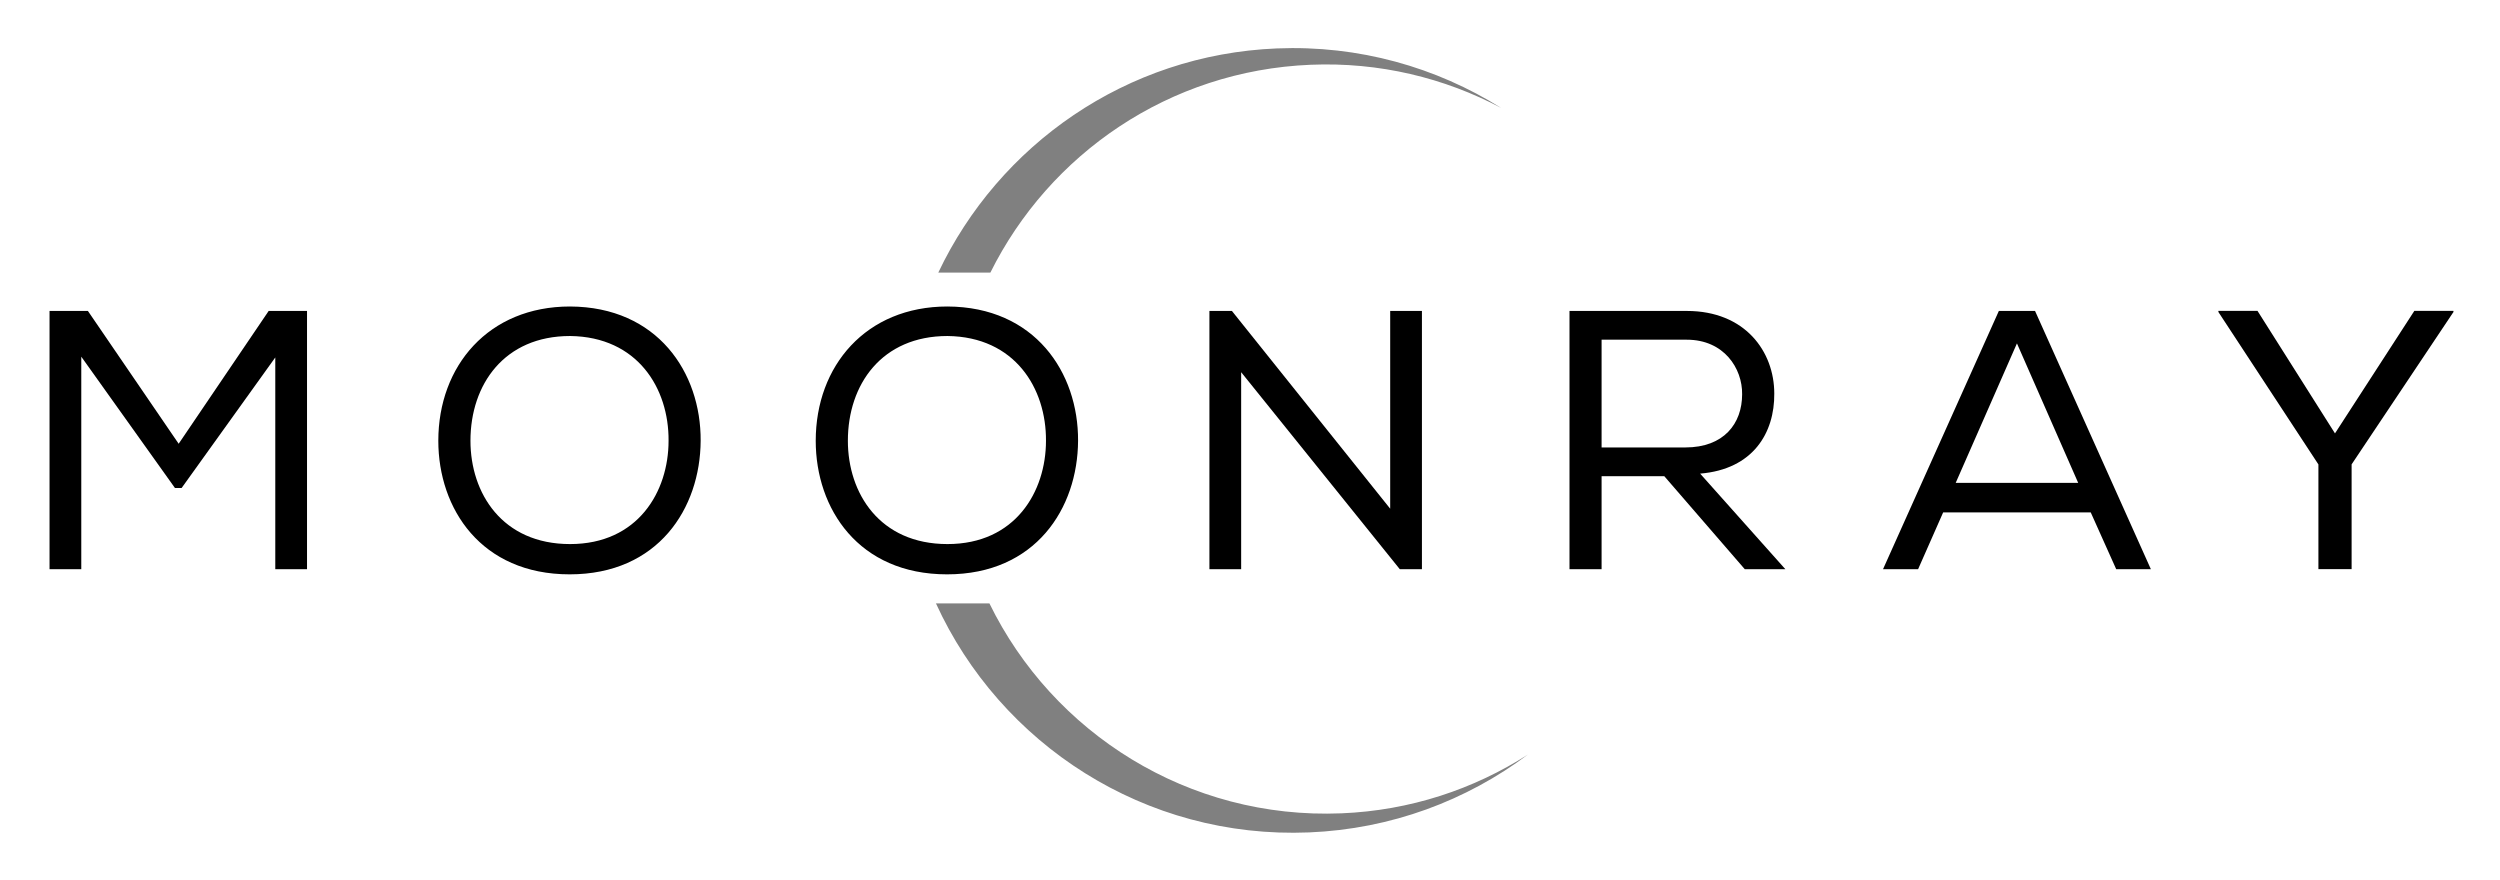
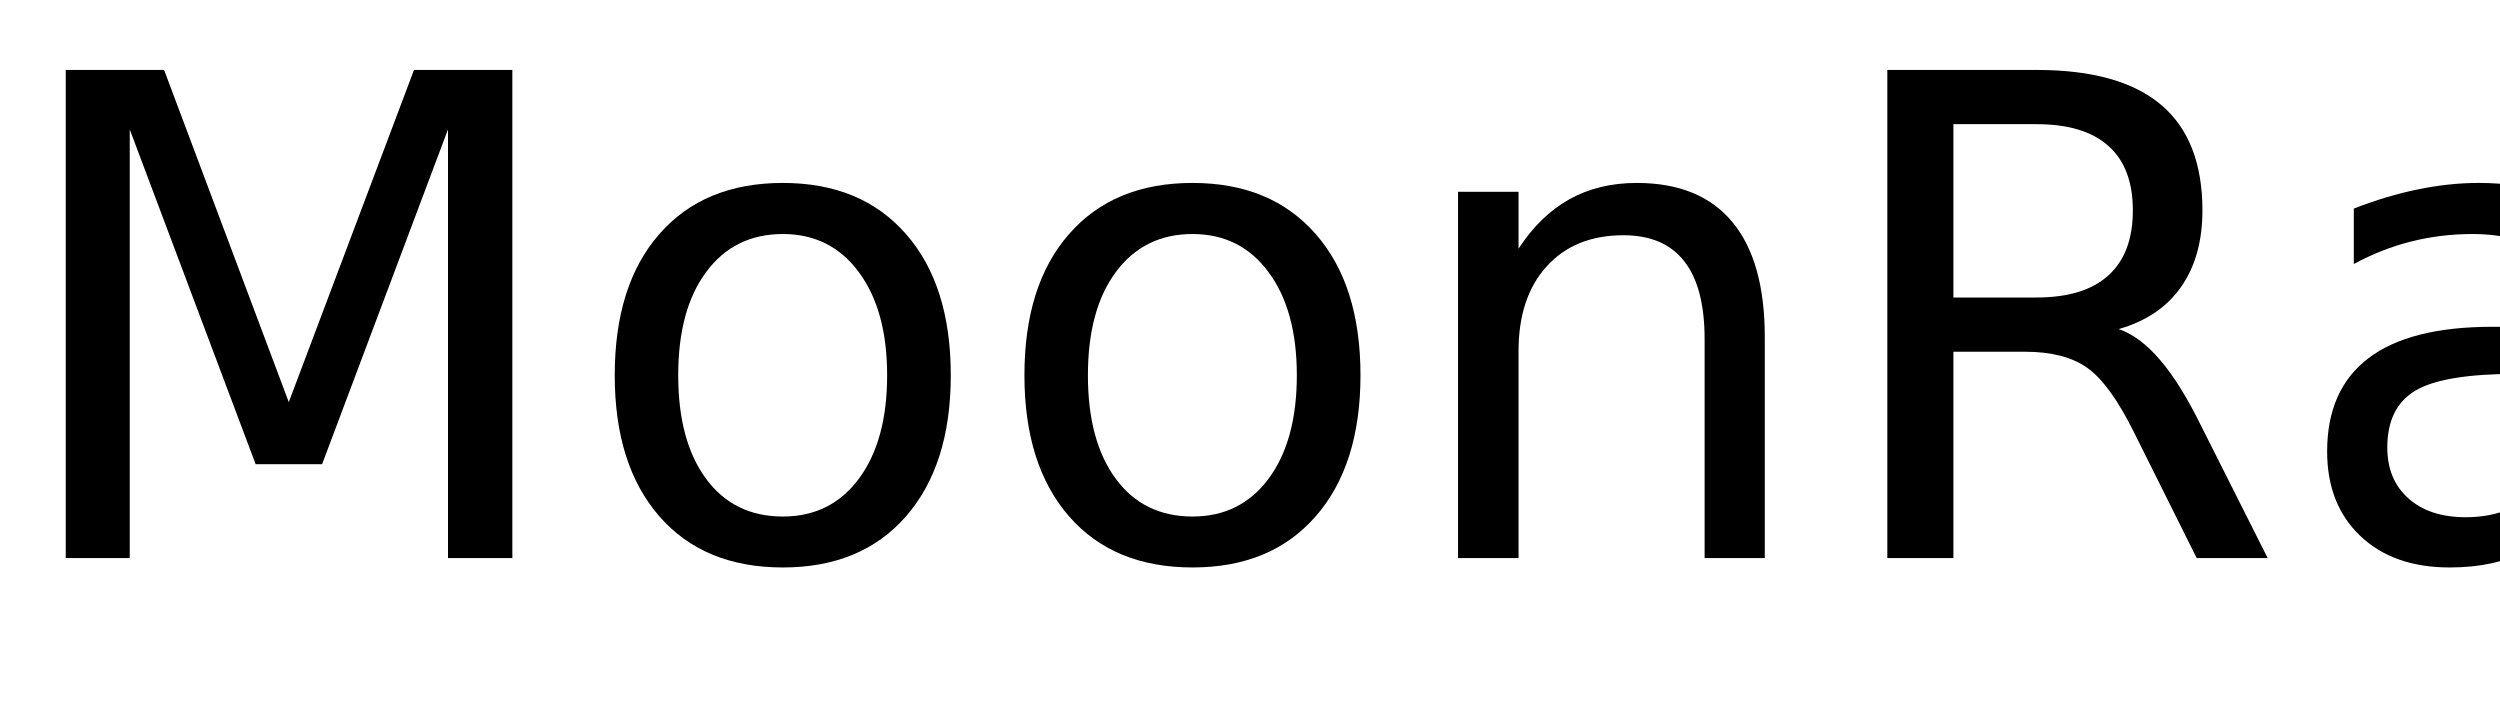
- <svg xmlns="http://www.w3.org/2000/svg" role="img" viewBox="469.29 308.79 426.92 150.17">
-   <style>svg {enable-background:new 0 0 1366 768}</style>
-   <style id="style9" type="text/css">.st0{display:none}.st1{display:inline}.st2{fill:#000}.st3{fill:gray}</style>
-   <g id="Layer_1" class="st0">
-     <g id="g35" class="st1">
-       <path id="path13" d="M517.69 364.99c3.71 19.12 7.43 38.23 11.13 57.31.17.85-.33 1.71-1.16 1.96-4.01 1.21-5.65-.31-6.35-4.53-1.9-11.4-4.25-22.73-6.81-36.13-6.27 14.43-11.84 27.24-17.82 41.01-.38.86-1.61.86-1.99 0-6.25-14.27-12.09-27.62-17.96-41.02-2.18 11.89-4.57 23.75-6.54 35.68-.71 4.31-2.33 6.32-6.55 5.09-.84-.24-1.35-1.11-1.18-1.97 3.73-19.1 7.46-38.24 11.2-57.38.2-1.04 1.63-1.19 2.04-.22 6.47 15.13 12.95 30.29 19.97 46.73 7.02-16.42 13.51-31.61 19.98-46.76.41-.96 1.84-.81 2.04.23z" class="st2" />
-       <path id="path15" d="M536.04 394.28c.02-17.87 14.6-32.07 32.7-31.86 18 .21 32.19 14.09 32.38 31.66.19 17.6-14.51 32.21-32.51 32.32-17.88.12-32.59-14.39-32.57-32.12zm32.6-25.02c-13.89-.1-25.17 11.11-25.21 25.05-.04 13.47 11.09 24.89 24.56 25.22 13.69.33 25.29-11.03 25.42-24.89.13-14.14-10.75-25.28-24.77-25.38z" class="st2" />
-       <path id="path17" d="M731.8 365.36v44.66c-14.43-15.67-28.8-31.28-44.56-48.4 0 13.05.15 32.22.05 47.34 2.95 4.3 5.32 9.03 7.03 14.06v-43.75c15.13 16.31 29.12 31.39 44.04 47.48v-61.39c0-.62-.5-1.12-1.12-1.12h-4.31c-.63 0-1.13.5-1.13 1.12z" class="st2" />
-       <g id="g25">
-         <g id="g23">
-           <path id="path21" d="M639.91 383.99c11.58 0 22.35 3.44 31.37 9.33 3.49-5.3 5.53-11.64 5.53-18.46 0-18.56-15.05-33.61-33.61-33.61s-33.61 15.05-33.61 33.61c0 5.63 1.39 10.94 3.84 15.6 7.92-4.12 16.92-6.47 26.48-6.47z" class="st2" />
-         </g>
+ <svg xmlns="http://www.w3.org/2000/svg" xmlns:xlink="http://www.w3.org/1999/xlink" width="224" height="65" viewBox="0 0 224 65">
+   <defs>
+     <g>
+       <g id="glyph-0-0">
+         <path d="M 5.891 -43.734 L 14.703 -43.734 L 25.875 -13.969 L 37.094 -43.734 L 45.906 -43.734 L 45.906 0 L 40.141 0 L 40.141 -38.406 L 28.859 -8.406 L 22.906 -8.406 L 11.625 -38.406 L 11.625 0 L 5.891 0 Z M 5.891 -43.734 " />
      </g>
-       <g id="g33">
-         <path id="path27" d="M751.52 366.88c0-.87.7-1.66 1.66-1.66h22.64c10.49 0 19.06 8.22 19.06 18.62 0 8.04-5.33 14.77-12.94 17.83l11.98 22.2c.61 1.14 0 2.54-1.49 2.54h-4.46c-.79 0-1.22-.44-1.4-.79l-11.63-23.16h-16.7v22.29c0 .87-.79 1.66-1.66 1.66h-3.41c-.96 0-1.66-.79-1.66-1.66v-57.87zm23.86 29.8c6.73 0 12.59-5.59 12.59-12.76 0-6.64-5.86-12.33-12.59-12.33h-16.96v25.09h16.96z" class="st2" />
-         <path id="path29" d="M858.49 424.13l-26.4-58.83c-.26-.52-.7-.96-1.49-.96h-.87c-.79 0-1.22.44-1.49.96l-26.57 58.83c-.52 1.14.17 2.27 1.49 2.27h3.5c.79 0 1.31-.52 1.49-.96l6.38-14.42 15.21-34.09h.7c4.28 9.53 10.84 24.56 15.12 34.09l6.47 14.42c.17.44.7.96 1.49.96h3.5c1.29 0 1.99-1.13 1.47-2.27z" class="st2" />
-         <path id="path31" d="M875.25 396.95l-21.07-29.2c-.7-1.14 0-2.53 1.4-2.53h4.11c.61 0 1.14.44 1.4.79l17.66 24.39L896.4 366c.26-.35.79-.79 1.4-.79h4.11c1.4 0 2.1 1.4 1.4 2.53l-21.33 29.11v27.88c0 .87-.79 1.66-1.66 1.66h-3.41c-.96 0-1.66-.79-1.66-1.66v-27.78z" class="st2" />
+       <g id="glyph-0-1">
+         <path d="M 18.375 -29.031 C 15.477 -29.031 13.191 -27.898 11.516 -25.641 C 9.836 -23.391 9 -20.301 9 -16.375 C 9 -12.445 9.832 -9.352 11.5 -7.094 C 13.164 -4.844 15.457 -3.719 18.375 -3.719 C 21.238 -3.719 23.508 -4.848 25.188 -7.109 C 26.875 -9.379 27.719 -12.469 27.719 -16.375 C 27.719 -20.258 26.875 -23.336 25.188 -25.609 C 23.508 -27.891 21.238 -29.031 18.375 -29.031 Z M 18.375 -33.609 C 23.062 -33.609 26.738 -32.082 29.406 -29.031 C 32.082 -25.988 33.422 -21.77 33.422 -16.375 C 33.422 -11.008 32.082 -6.797 29.406 -3.734 C 26.738 -0.68 23.062 0.844 18.375 0.844 C 13.664 0.844 9.977 -0.68 7.312 -3.734 C 4.645 -6.797 3.312 -11.008 3.312 -16.375 C 3.312 -21.77 4.645 -25.988 7.312 -29.031 C 9.977 -32.082 13.664 -33.609 18.375 -33.609 Z M 18.375 -33.609 " />
+       </g>
+       <g id="glyph-0-2">
+         <path d="M 32.938 -19.812 L 32.938 0 L 27.547 0 L 27.547 -19.625 C 27.547 -22.727 26.938 -25.051 25.719 -26.594 C 24.508 -28.145 22.695 -28.922 20.281 -28.922 C 17.363 -28.922 15.066 -27.988 13.391 -26.125 C 11.711 -24.27 10.875 -21.742 10.875 -18.547 L 10.875 0 L 5.453 0 L 5.453 -32.812 L 10.875 -32.812 L 10.875 -27.719 C 12.156 -29.688 13.672 -31.16 15.422 -32.141 C 17.172 -33.117 19.188 -33.609 21.469 -33.609 C 25.238 -33.609 28.094 -32.441 30.031 -30.109 C 31.969 -27.773 32.938 -24.344 32.938 -19.812 Z M 32.938 -19.812 " />
+       </g>
+       <g id="glyph-0-3">
+         <path d="M 26.625 -20.516 C 27.895 -20.078 29.129 -19.156 30.328 -17.75 C 31.535 -16.344 32.742 -14.41 33.953 -11.953 L 39.969 0 L 33.609 0 L 28.016 -11.219 C 26.566 -14.145 25.16 -16.086 23.797 -17.047 C 22.441 -18.004 20.594 -18.484 18.25 -18.484 L 11.812 -18.484 L 11.812 0 L 5.891 0 L 5.891 -43.734 L 19.25 -43.734 C 24.25 -43.734 27.977 -42.688 30.438 -40.594 C 32.895 -38.508 34.125 -35.359 34.125 -31.141 C 34.125 -28.391 33.484 -26.102 32.203 -24.281 C 30.93 -22.469 29.07 -21.211 26.625 -20.516 Z M 11.812 -38.875 L 11.812 -23.344 L 19.25 -23.344 C 22.102 -23.344 24.254 -24.004 25.703 -25.328 C 27.16 -26.648 27.891 -28.586 27.891 -31.141 C 27.891 -33.703 27.16 -35.629 25.703 -36.922 C 24.254 -38.223 22.102 -38.875 19.25 -38.875 Z M 11.812 -38.875 " />
+       </g>
+       <g id="glyph-0-4">
+         <path d="M 20.562 -16.5 C 16.207 -16.5 13.191 -16 11.516 -15 C 9.836 -14 9 -12.301 9 -9.906 C 9 -7.988 9.629 -6.469 10.891 -5.344 C 12.148 -4.219 13.863 -3.656 16.031 -3.656 C 19.02 -3.656 21.414 -4.711 23.219 -6.828 C 25.02 -8.953 25.922 -11.773 25.922 -15.297 L 25.922 -16.5 Z M 31.312 -18.719 L 31.312 0 L 25.922 0 L 25.922 -4.984 C 24.691 -2.992 23.16 -1.523 21.328 -0.578 C 19.492 0.367 17.25 0.844 14.594 0.844 C 11.227 0.844 8.555 -0.098 6.578 -1.984 C 4.598 -3.867 3.609 -6.391 3.609 -9.547 C 3.609 -13.242 4.844 -16.031 7.312 -17.906 C 9.781 -19.781 13.469 -20.719 18.375 -20.719 L 25.922 -20.719 L 25.922 -21.234 C 25.922 -23.723 25.102 -25.645 23.469 -27 C 21.844 -28.352 19.555 -29.031 16.609 -29.031 C 14.734 -29.031 12.906 -28.805 11.125 -28.359 C 9.352 -27.91 7.645 -27.238 6 -26.344 L 6 -31.312 C 7.977 -32.082 9.895 -32.656 11.75 -33.031 C 13.602 -33.414 15.41 -33.609 17.172 -33.609 C 21.91 -33.609 25.453 -32.375 27.797 -29.906 C 30.141 -27.445 31.312 -23.719 31.312 -18.719 Z M 31.312 -18.719 " />
+       </g>
+       <g id="glyph-0-5">
+         <path d="M 19.312 3.047 C 17.781 6.953 16.289 9.5 14.844 10.688 C 13.406 11.883 11.473 12.484 9.047 12.484 L 4.75 12.484 L 4.75 7.969 L 7.906 7.969 C 9.395 7.969 10.547 7.613 11.359 6.906 C 12.18 6.207 13.094 4.551 14.094 1.938 L 15.062 -0.531 L 1.781 -32.812 L 7.5 -32.812 L 17.75 -7.156 L 28.016 -32.812 L 33.719 -32.812 Z M 19.312 3.047 " />
      </g>
    </g>
-   </g>
-   <g id="Layer_1_copy">
-     <g id="g62">
-       <g id="g54">
-         <path id="path40" d="M500.3 392.13h-1.13l-16-22.43v36.29h-5.42v-44.1h6.55l15.5 22.68 15.37-22.68h6.55v44.1h-5.42v-36.16l-16 22.3z" class="st2" />
-         <path id="path42" d="M588.94 384.06c-.06 11.53-7.25 22.81-22.37 22.81-15.12 0-22.43-11.21-22.43-22.81 0-12.79 8.57-22.93 22.49-22.93 14.94.06 22.38 11.28 22.31 22.93zm-22.3-17.89c-11.21 0-17.01 8.25-17.01 17.89 0 8.95 5.42 17.64 17.01 17.64 11.59 0 16.82-8.95 16.82-17.64.07-8.94-5.29-17.76-16.82-17.89z" class="st2" />
-         <path id="path44" d="M653.39 384.06c-.06 11.53-7.25 22.81-22.37 22.81-15.12 0-22.43-11.21-22.43-22.81 0-12.79 8.57-22.93 22.49-22.93 14.94.06 22.37 11.28 22.31 22.93zm-22.3-17.89c-11.21 0-17.01 8.25-17.01 17.89 0 8.95 5.42 17.64 17.01 17.64 11.59 0 16.82-8.95 16.82-17.64.06-8.94-5.29-17.76-16.82-17.89z" class="st2" />
-         <path id="path46" d="M679.66 361.89l27.03 33.77v-33.77h5.42v44.1h-3.78l-27.09-33.64v33.64h-5.42v-44.1h3.84z" class="st2" />
-         <path id="path48" d="M753.5 390.11h-10.71v15.88h-5.48v-44.1h20.04c9.95 0 14.93 6.93 14.93 14.11.06 6.68-3.59 12.92-12.66 13.67l14.55 16.32h-6.93l-13.74-15.88zm13.29-13.99c.06-4.41-3.09-9.32-9.45-9.32h-14.55v18.4h14.3c6.61 0 9.7-4.1 9.7-9.08z" class="st2" />
-         <path id="path50" d="M816.81 361.89l19.78 44.1h-5.92l-4.35-9.7h-25.2l-4.28 9.7h-5.99l19.78-44.1h6.18zm-3.09 5.54l-10.46 23.82h20.92l-10.46-23.82z" class="st2" />
-         <path id="path52" d="M848.12 362.07v-.19h6.68l13.23 20.92 13.55-20.92h6.68v.19l-17.39 26.02v17.89h-5.67V388.1l-17.08-26.03z" class="st2" />
-       </g>
-       <g id="g60">
-         <path id="path56" d="M638.42 355.33c10.05-20.22 30.51-34.48 54.67-35.48 11.74-.49 22.87 2.24 32.56 7.38-11.07-6.95-24.29-10.75-38.34-10.17-25.73 1.06-47.46 16.52-57.79 38.28h8.9z" class="st3" />
-         <path id="path58" d="M698.37 447.68c-26.17 1.08-49.31-13.73-60.12-35.85h-9.13c10.98 24.03 35.69 40.27 63.72 39.11 14.05-.58 26.91-5.46 37.37-13.3-9.23 5.92-20.1 9.56-31.84 10.04z" class="st3" />
-       </g>
-     </g>
-   </g>
-   <g id="Layer_2" class="st0">
-     <g id="g87" class="st1">
-       <g id="g79">
-         <path id="path65" d="M500.3 392.13h-1.13l-16-22.43v36.29h-5.42v-44.1h6.55l15.5 22.68 15.37-22.68h6.55v44.1h-5.42v-36.16l-16 22.3z" />
-         <path id="path67" d="M588.94 384.06c-.06 11.53-7.25 22.81-22.37 22.81-15.12 0-22.43-11.21-22.43-22.81 0-12.79 8.57-22.93 22.49-22.93 14.94.06 22.38 11.28 22.31 22.93zm-22.3-17.89c-11.21 0-17.01 8.25-17.01 17.89 0 8.95 5.42 17.64 17.01 17.64 11.59 0 16.82-8.95 16.82-17.64.07-8.94-5.29-17.76-16.82-17.89z" />
-         <path id="path69" d="M653.39 384.06c-.06 11.53-7.25 22.81-22.37 22.81-15.12 0-22.43-11.21-22.43-22.81 0-12.79 8.57-22.93 22.49-22.93 14.94.06 22.37 11.28 22.31 22.93zm-22.3-17.89c-11.21 0-17.01 8.25-17.01 17.89 0 8.95 5.42 17.64 17.01 17.64 11.59 0 16.82-8.95 16.82-17.64.06-8.94-5.29-17.76-16.82-17.89z" />
-         <path id="path71" d="M679.66 361.89l27.03 33.77v-33.77h5.42v44.1h-3.78l-27.09-33.64v33.64h-5.42v-44.1h3.84z" />
-         <path id="path73" d="M753.5 390.11h-10.71v15.88h-5.48v-44.1h20.04c9.95 0 14.93 6.93 14.93 14.11.06 6.68-3.59 12.92-12.66 13.67l14.55 16.32h-6.93l-13.74-15.88zm13.29-13.99c.06-4.41-3.09-9.32-9.45-9.32h-14.55v18.4h14.3c6.61 0 9.7-4.1 9.7-9.08z" />
-         <path id="path75" d="M816.81 361.89l19.78 44.1h-5.92l-4.35-9.7h-25.2l-4.28 9.7h-5.99l19.78-44.1h6.18zm-3.09 5.54l-10.46 23.82h20.92l-10.46-23.82z" />
-         <path id="path77" d="M848.12 362.07v-.19h6.68l13.23 20.92 13.55-20.92h6.68v.19l-17.39 26.02v17.89h-5.67V388.1l-17.08-26.03z" />
-       </g>
-       <g id="g85">
-         <path id="path81" d="M638.42 355.33c10.05-20.22 30.51-34.48 54.67-35.48 11.74-.49 22.87 2.24 32.56 7.38-11.07-6.95-24.29-10.75-38.34-10.17-25.73 1.06-47.46 16.52-57.79 38.28h8.9z" />
-         <path id="path83" d="M698.37 447.68c-26.17 1.08-49.31-13.73-60.12-35.85h-9.13c10.98 24.03 35.69 40.27 63.72 39.11 14.05-.58 26.91-5.46 37.37-13.3-9.23 5.92-20.1 9.56-31.84 10.04z" />
-       </g>
-     </g>
+   </defs>
+   <g fill="rgb(0%, 0%, 0%)" fill-opacity="1">
+     <use xlink:href="#glyph-0-0" x="0" y="50" />
+     <use xlink:href="#glyph-0-1" x="51.768" y="50" />
+     <use xlink:href="#glyph-0-1" x="88.477" y="50" />
+     <use xlink:href="#glyph-0-2" x="125.186" y="50" />
+     <use xlink:href="#glyph-0-3" x="163.213" y="50" />
+     <use xlink:href="#glyph-0-4" x="204.902" y="50" />
+     <use xlink:href="#glyph-0-5" x="241.67" y="50" />
  </g>
</svg>
